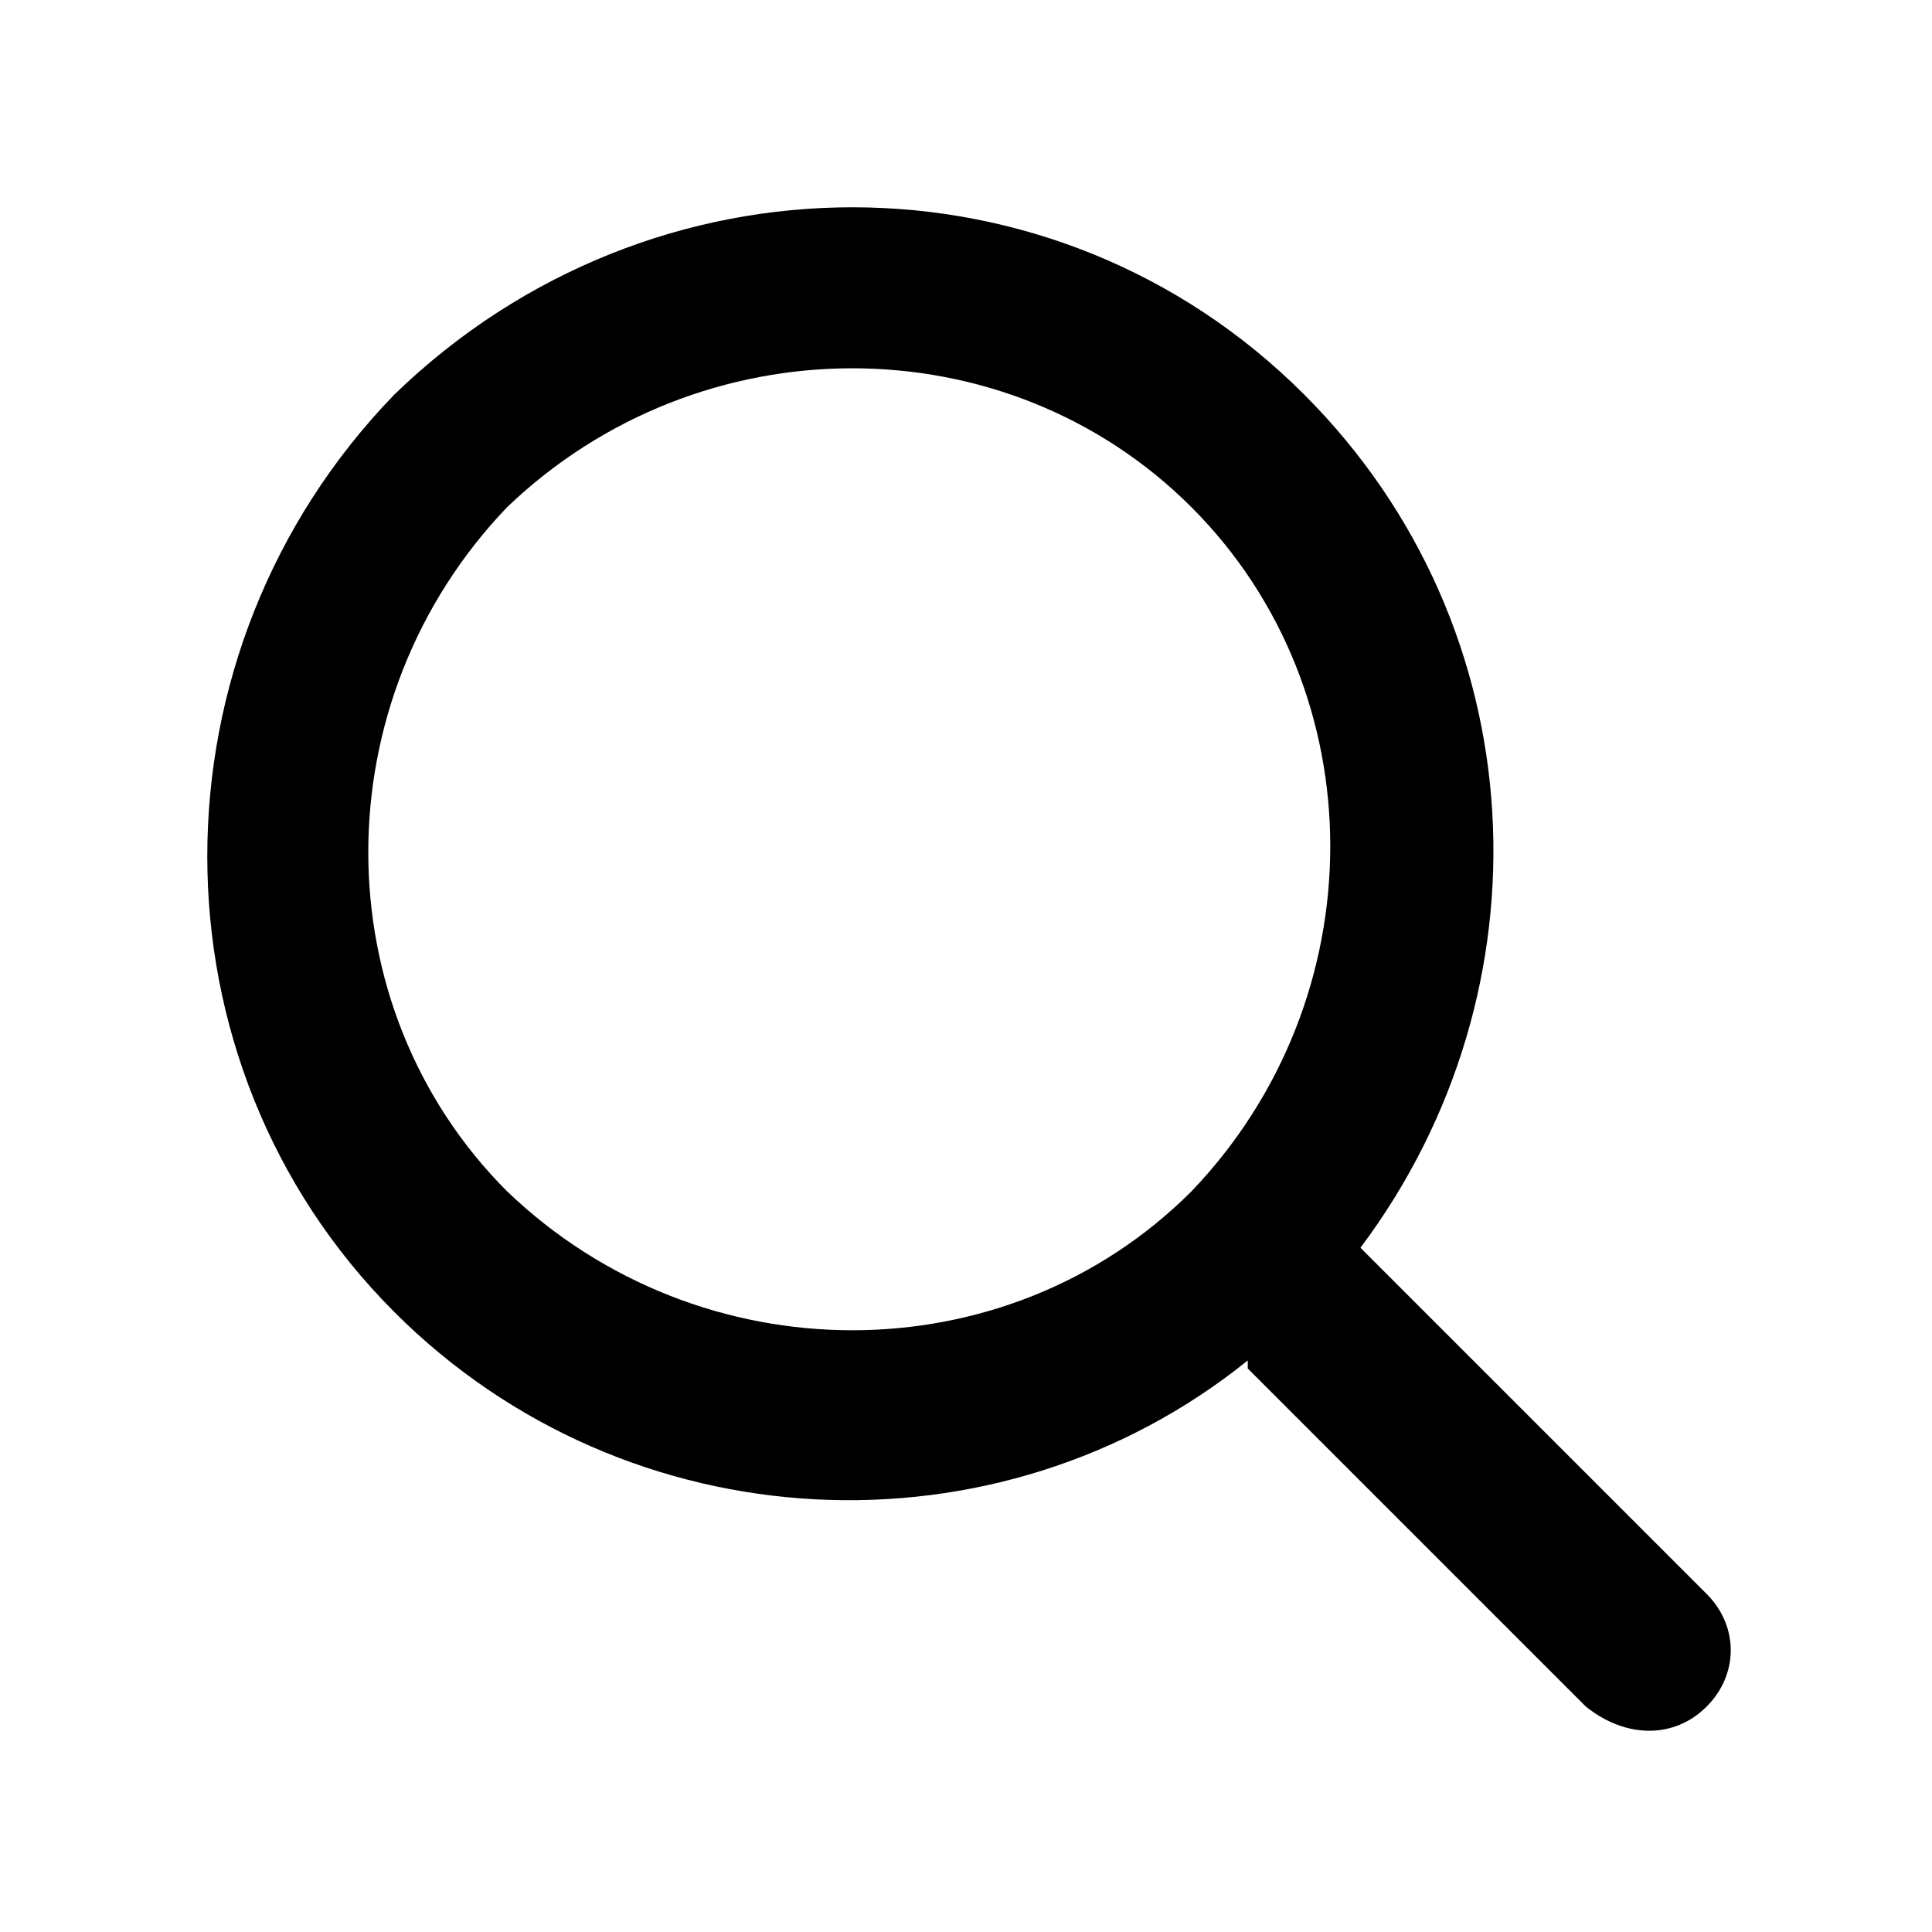
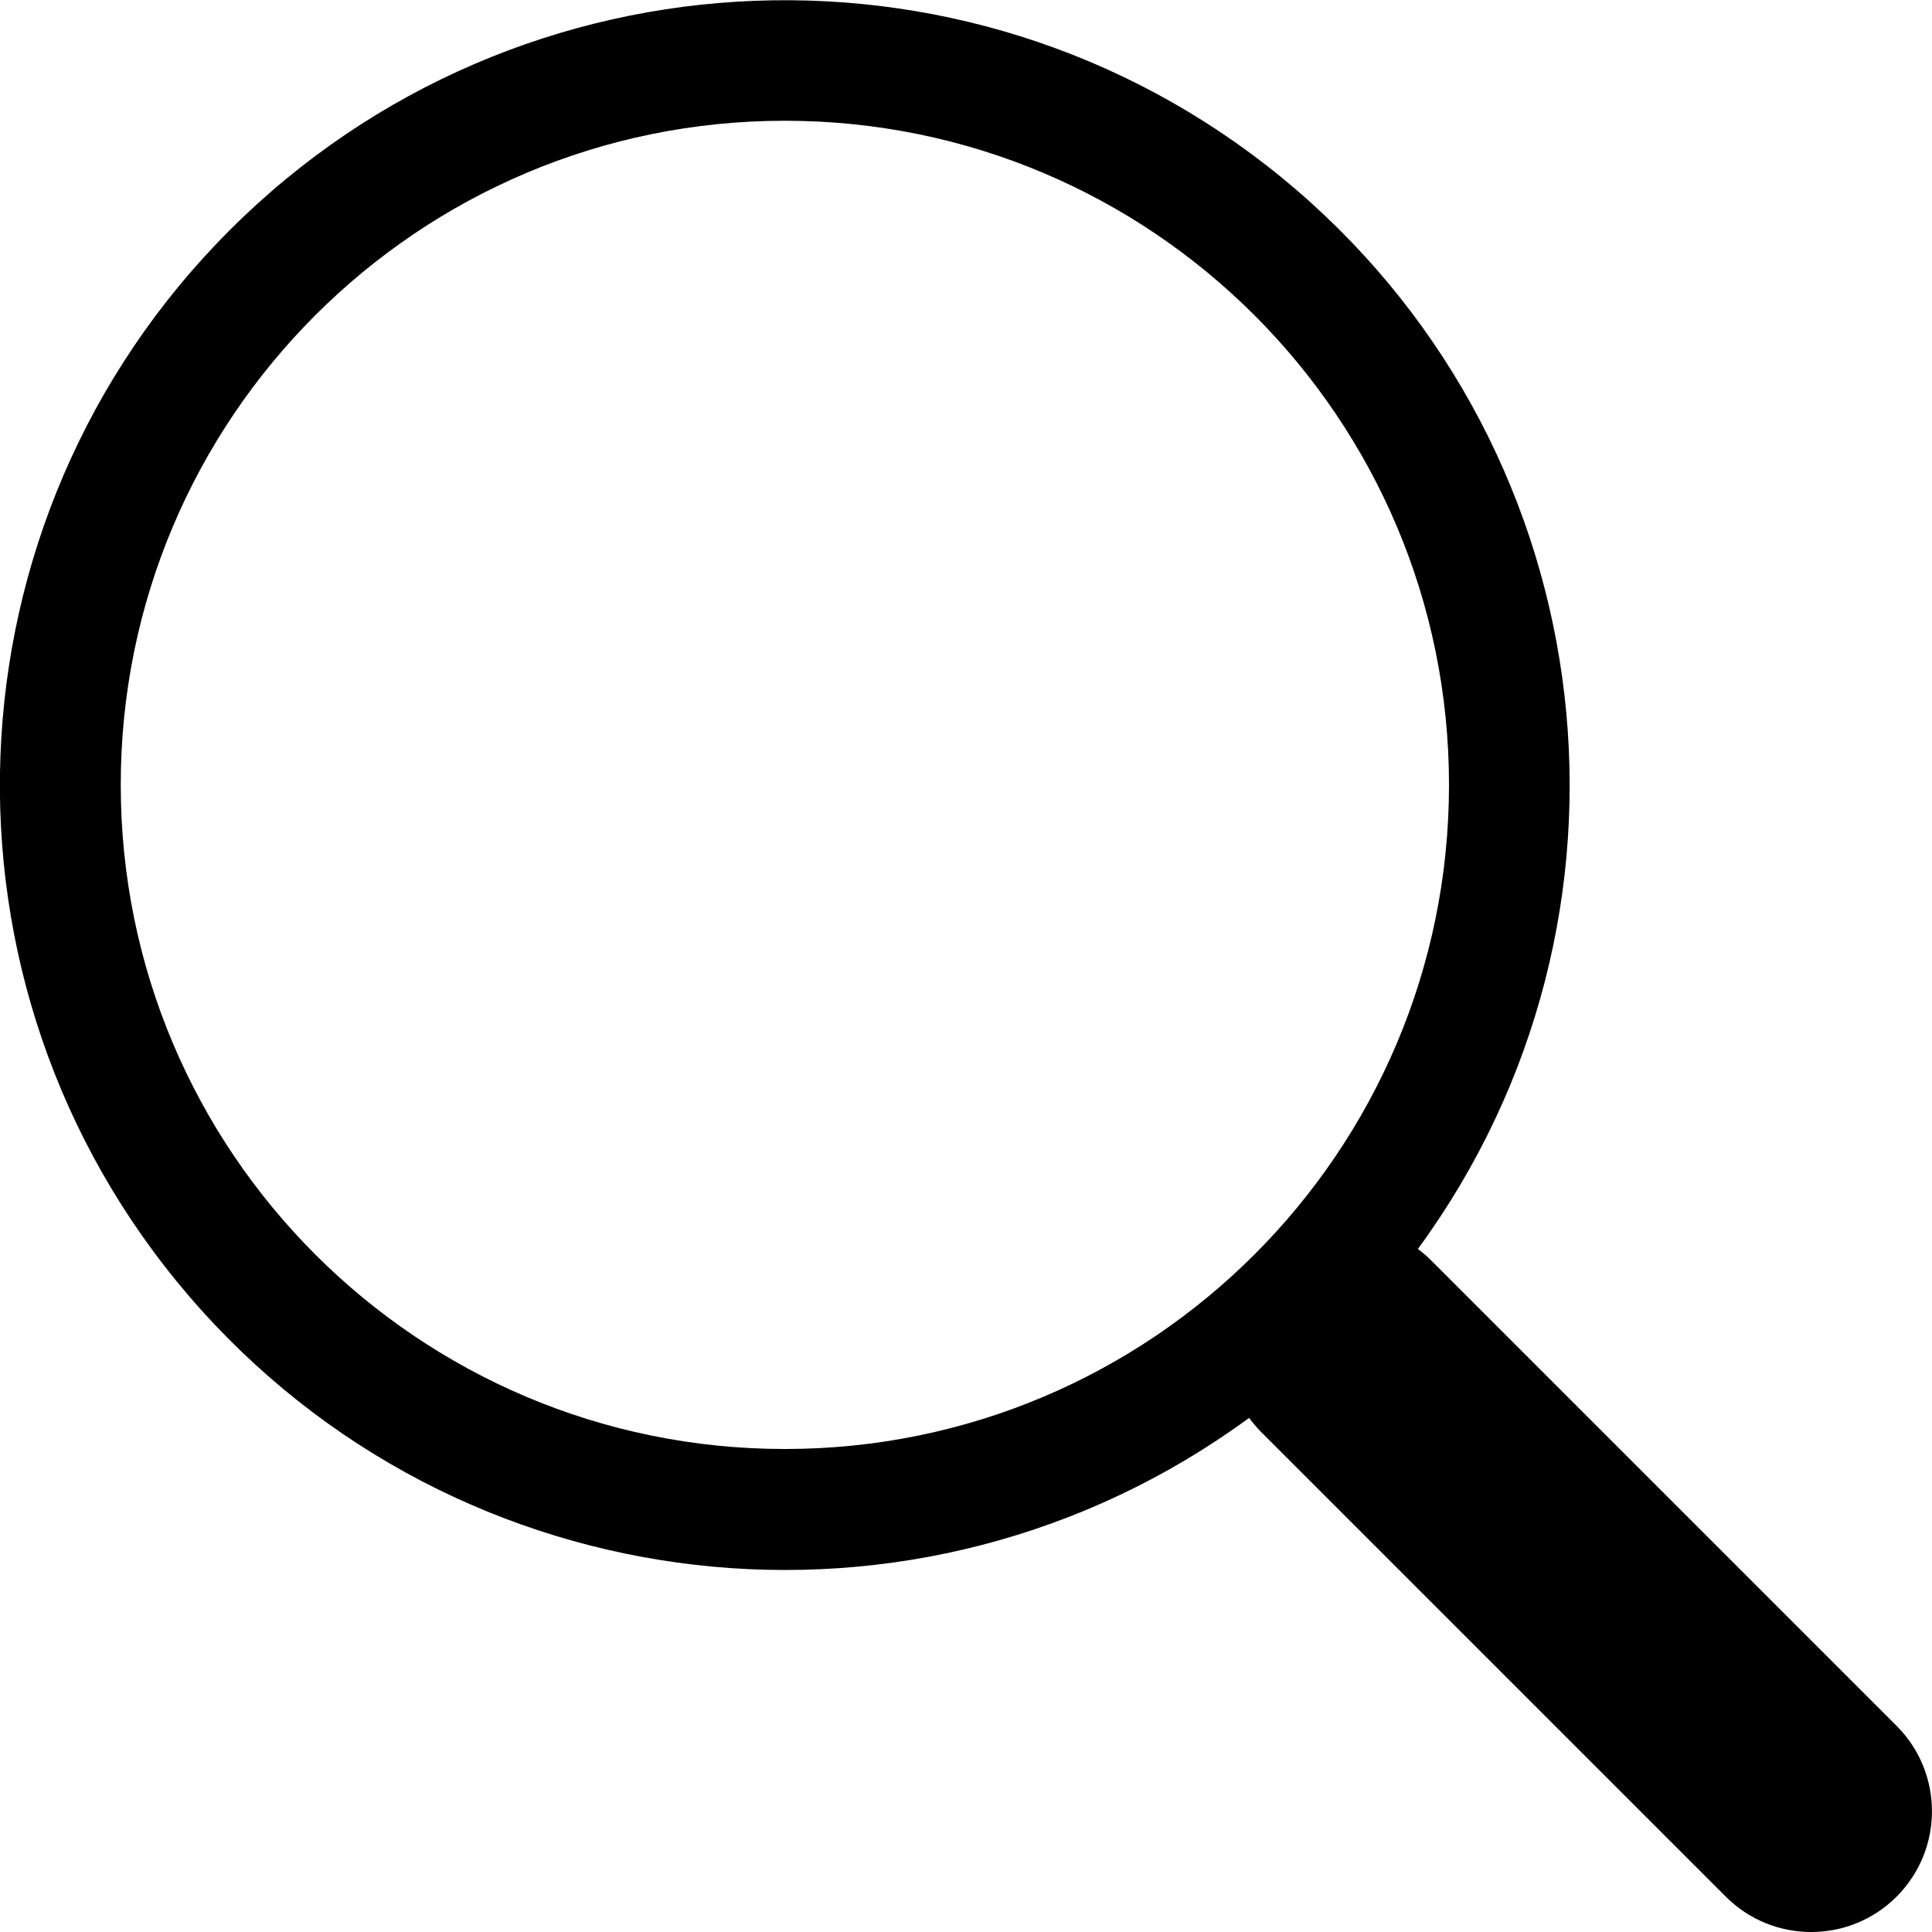
- <svg xmlns="http://www.w3.org/2000/svg" viewBox="0 0 24 24" width="24" height="24">
-   <path d="M16.9,15.5c2.4-3.2,2.2-7.7-0.7-10.6c-3.1-3.1-8.1-3.1-11.3,0c-3.1,3.2-3.1,8.3,0,11.4     c2.9,2.9,7.5,3.1,10.6,0.6c0,0.1,0,0.1,0,0.1l4.2,4.2c0.5,0.4,1.1,0.4,1.5,0c0.4-0.4,0.4-1,0-1.4L16.9,15.5     C16.9,15.5,16.9,15.5,16.9,15.5L16.9,15.5z M14.8,6.3c2.3,2.3,2.3,6.1,0,8.5c-2.3,2.3-6.1,2.3-8.5,0C4,12.5,4,8.7,6.3,6.3     C8.7,4,12.5,4,14.8,6.3z" />
+ <svg xmlns="http://www.w3.org/2000/svg" width="16" height="16" fill="currentColor" class="bi bi-search" viewBox="0 0 16 16">
+   <path d="M11.742 10.344a6.5 6.5 0 1 0-1.397 1.398h-.001c.03.04.062.078.098.115l3.85 3.85a1 1 0 0 0 1.415-1.414l-3.85-3.85a1.007 1.007 0 0 0-.115-.1zM12 6.5a5.5 5.5 0 1 1-11 0 5.5 5.5 0 0 1 11 0z" />
</svg>
